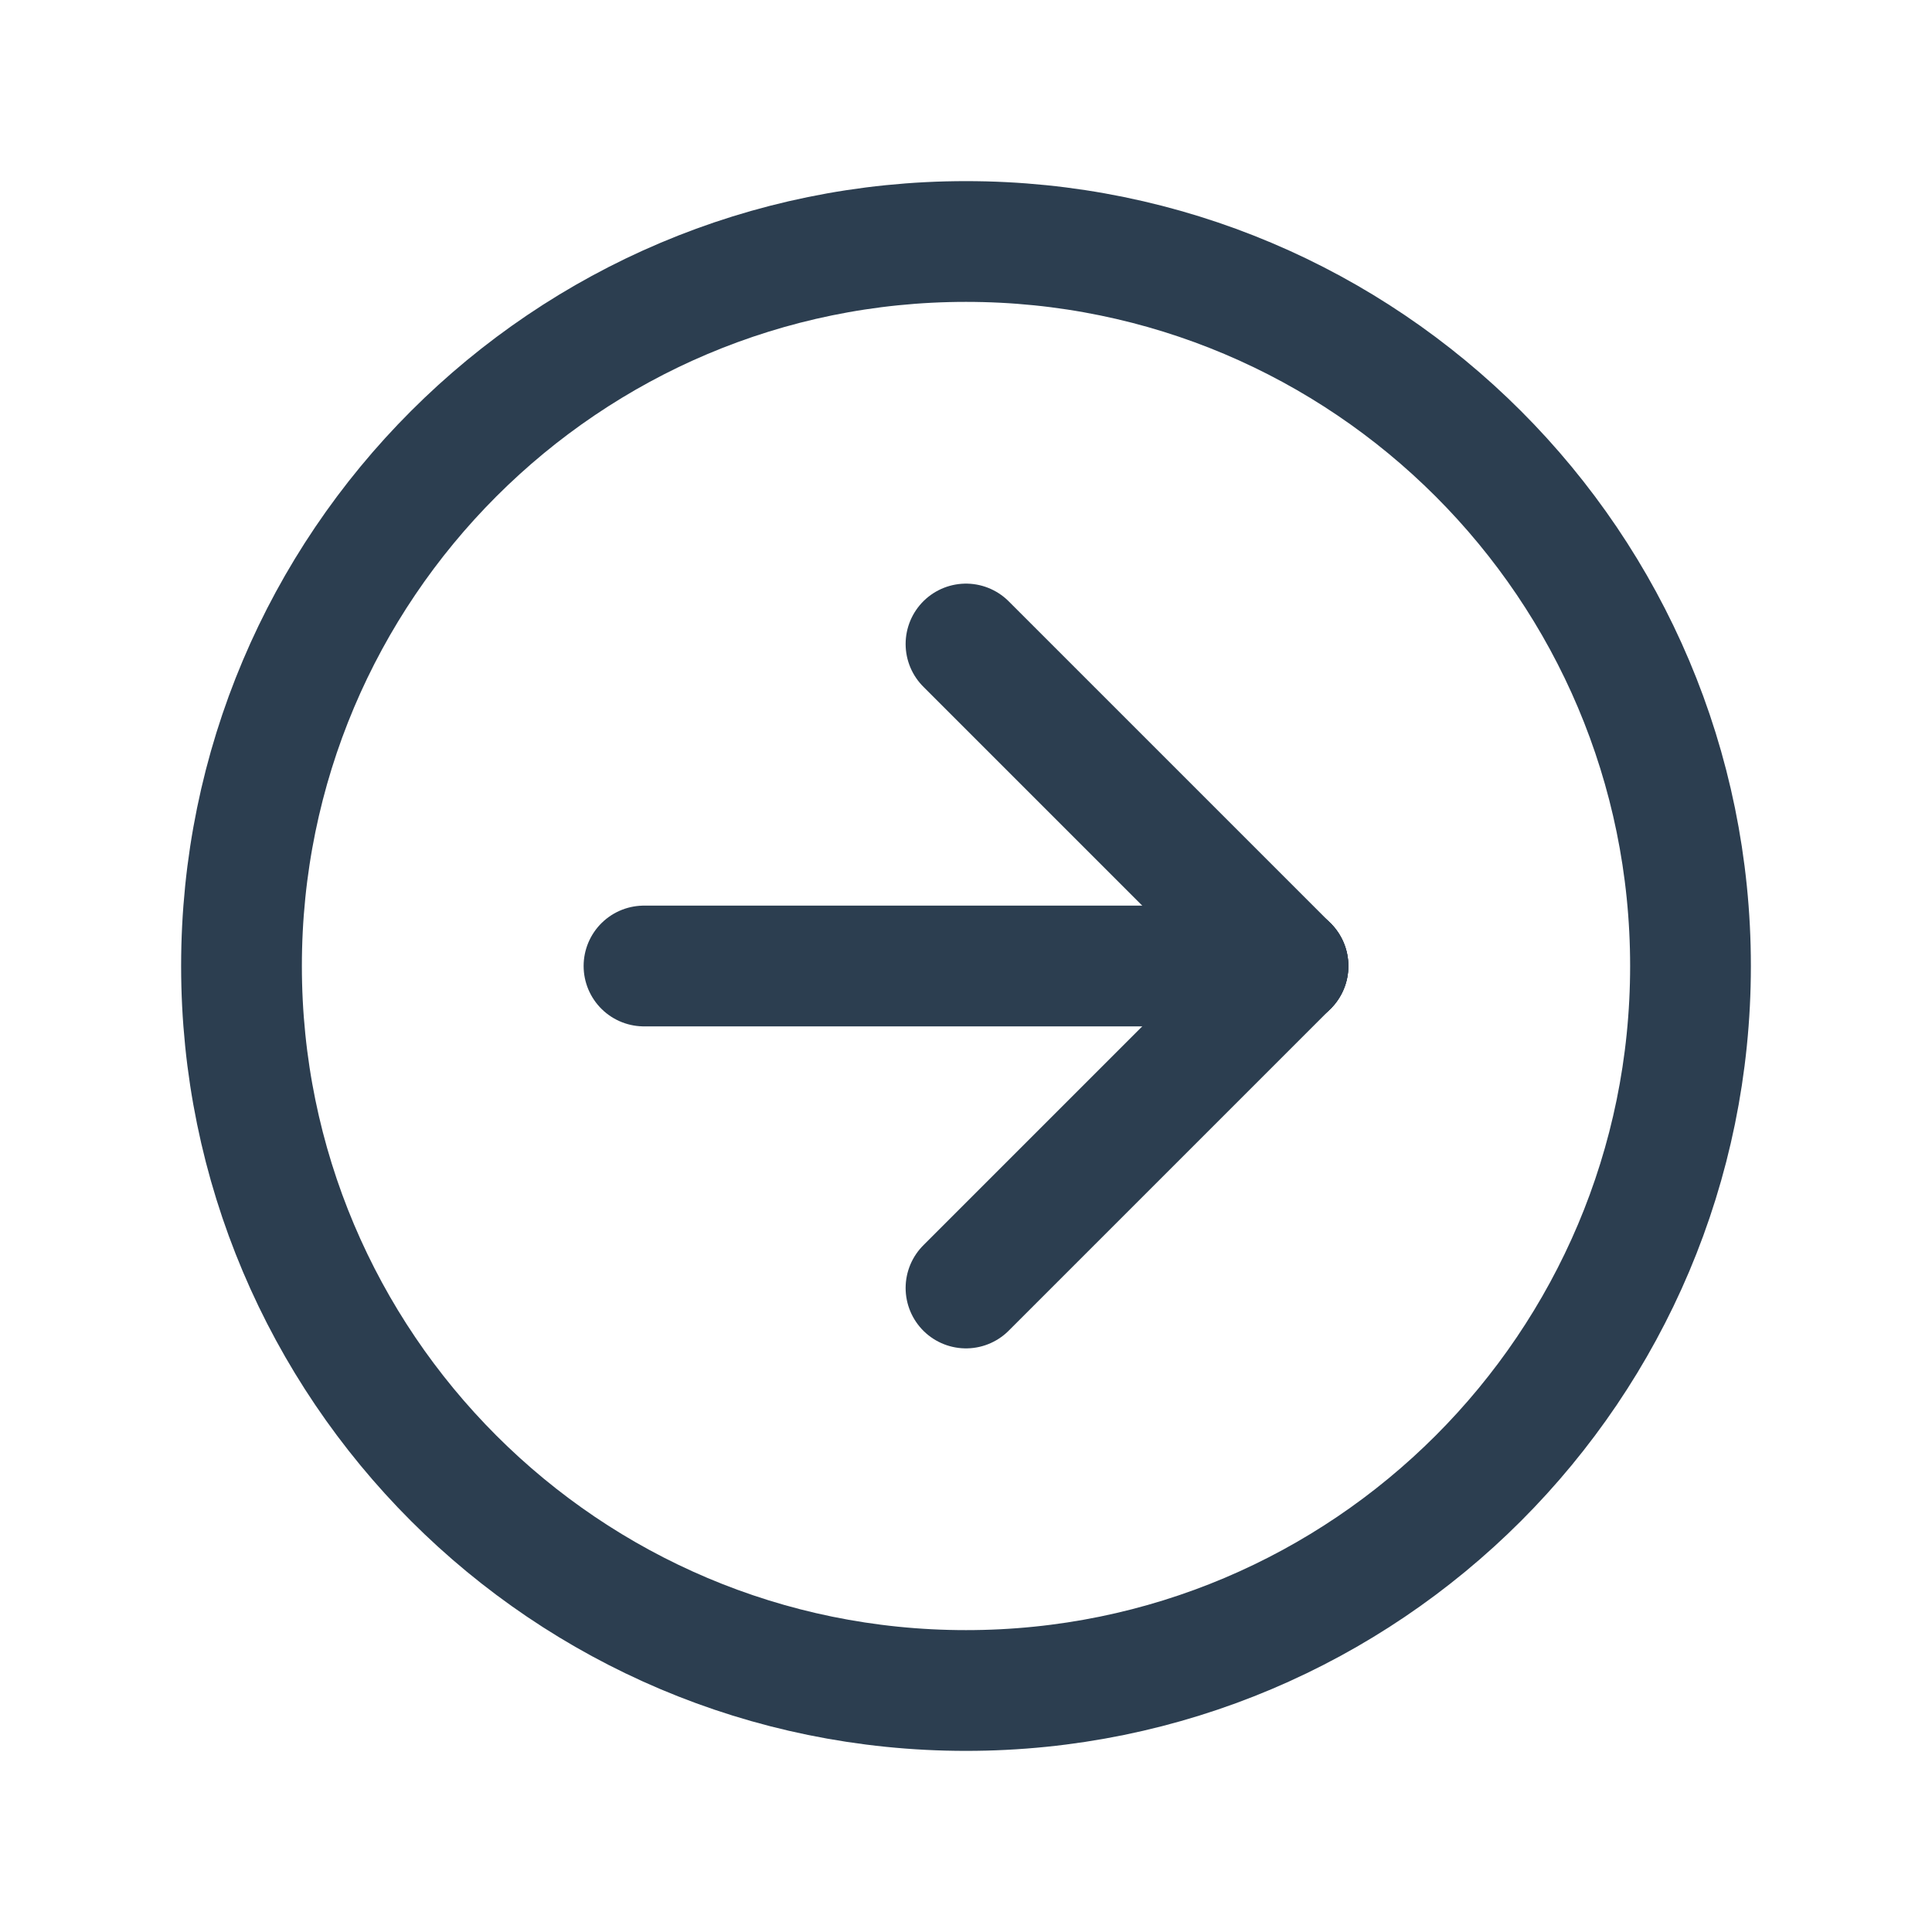
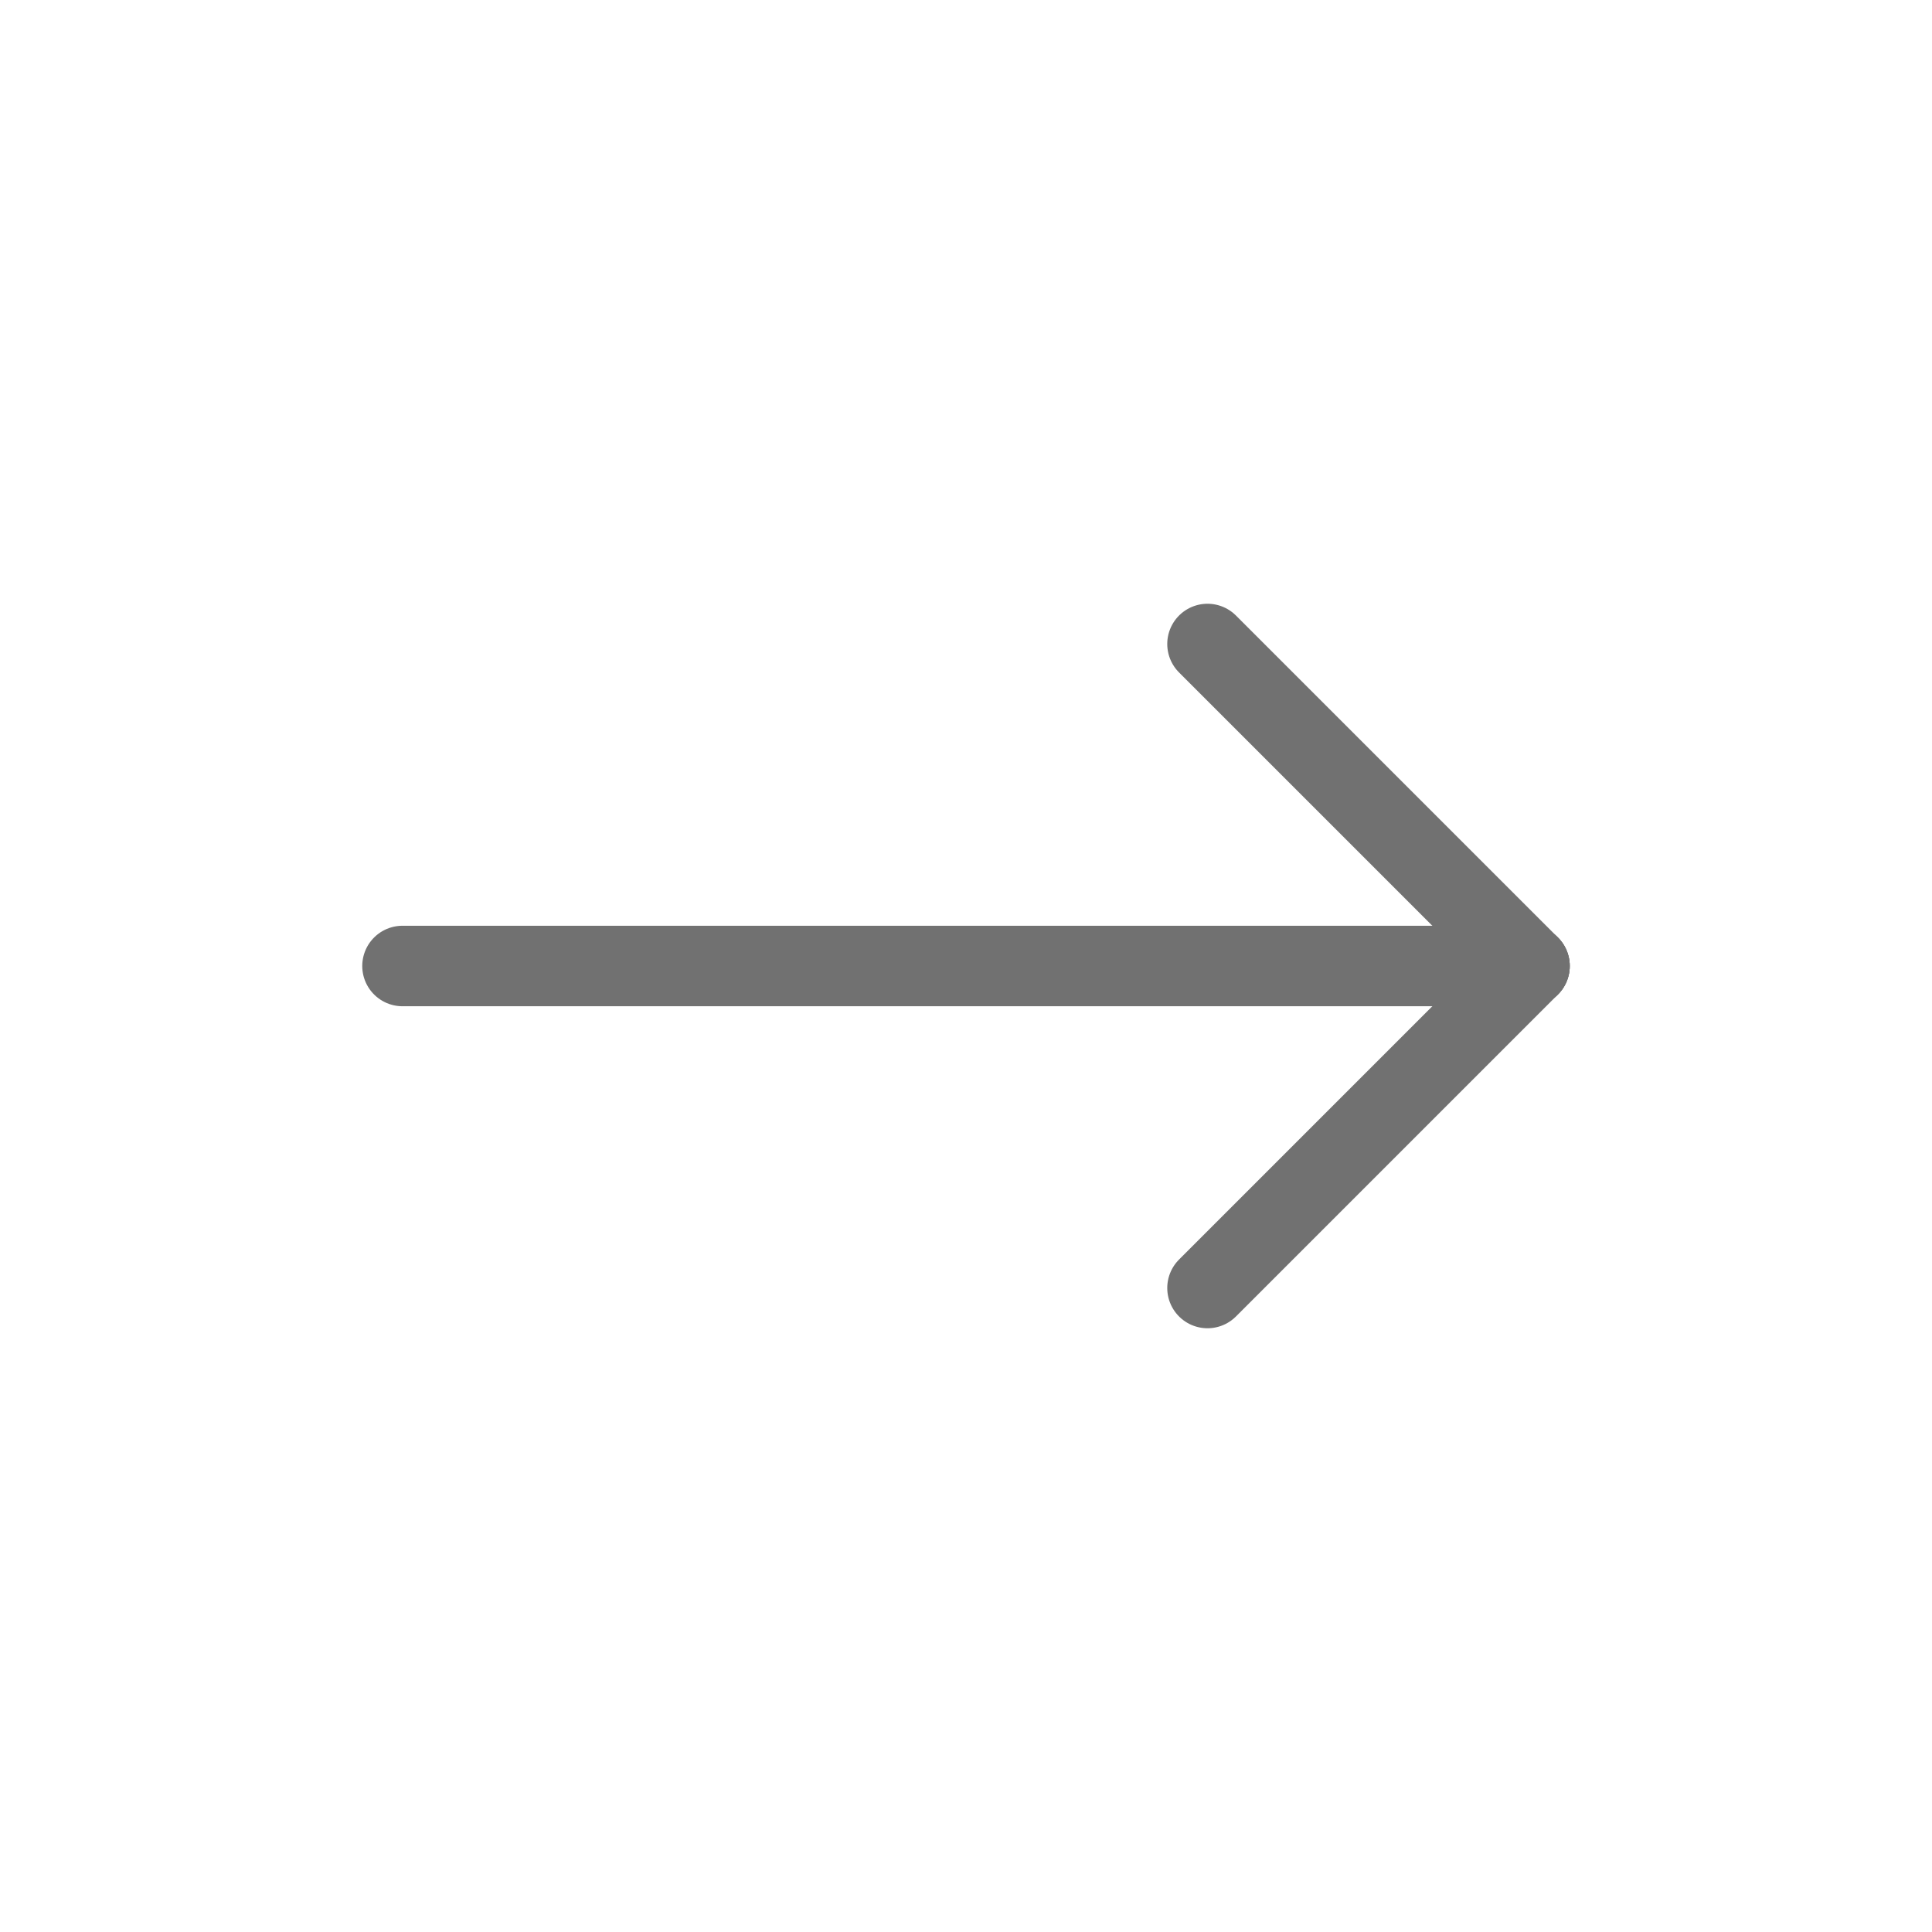
- <svg xmlns="http://www.w3.org/2000/svg" class="icon icon-tabler icon-tabler-arrow-right-circle" width="24" height="24" viewBox="0 0 24 24" stroke-width="1.5" stroke="#2c3e50" fill="none" stroke-linecap="round" stroke-linejoin="round">
+ <svg xmlns="http://www.w3.org/2000/svg" class="icon icon-tabler icon-tabler-arrow-narrow-right" width="56" height="56" viewBox="0 0 24 24" stroke-width="1" stroke="#717171" fill="none" stroke-linecap="round" stroke-linejoin="round">
  <path stroke="none" d="M0 0h24v24H0z" fill="none" />
-   <circle cx="12" cy="12" r="9" />
-   <line x1="16" y1="12" x2="8" y2="12" />
-   <line x1="16" y1="12" x2="12" y2="16" />
-   <line x1="16" y1="12" x2="12" y2="8" />
+   <line x1="5" y1="12" x2="19" y2="12" />
+   <line x1="15" y1="16" x2="19" y2="12" />
+   <line x1="15" y1="8" x2="19" y2="12" />
</svg>
